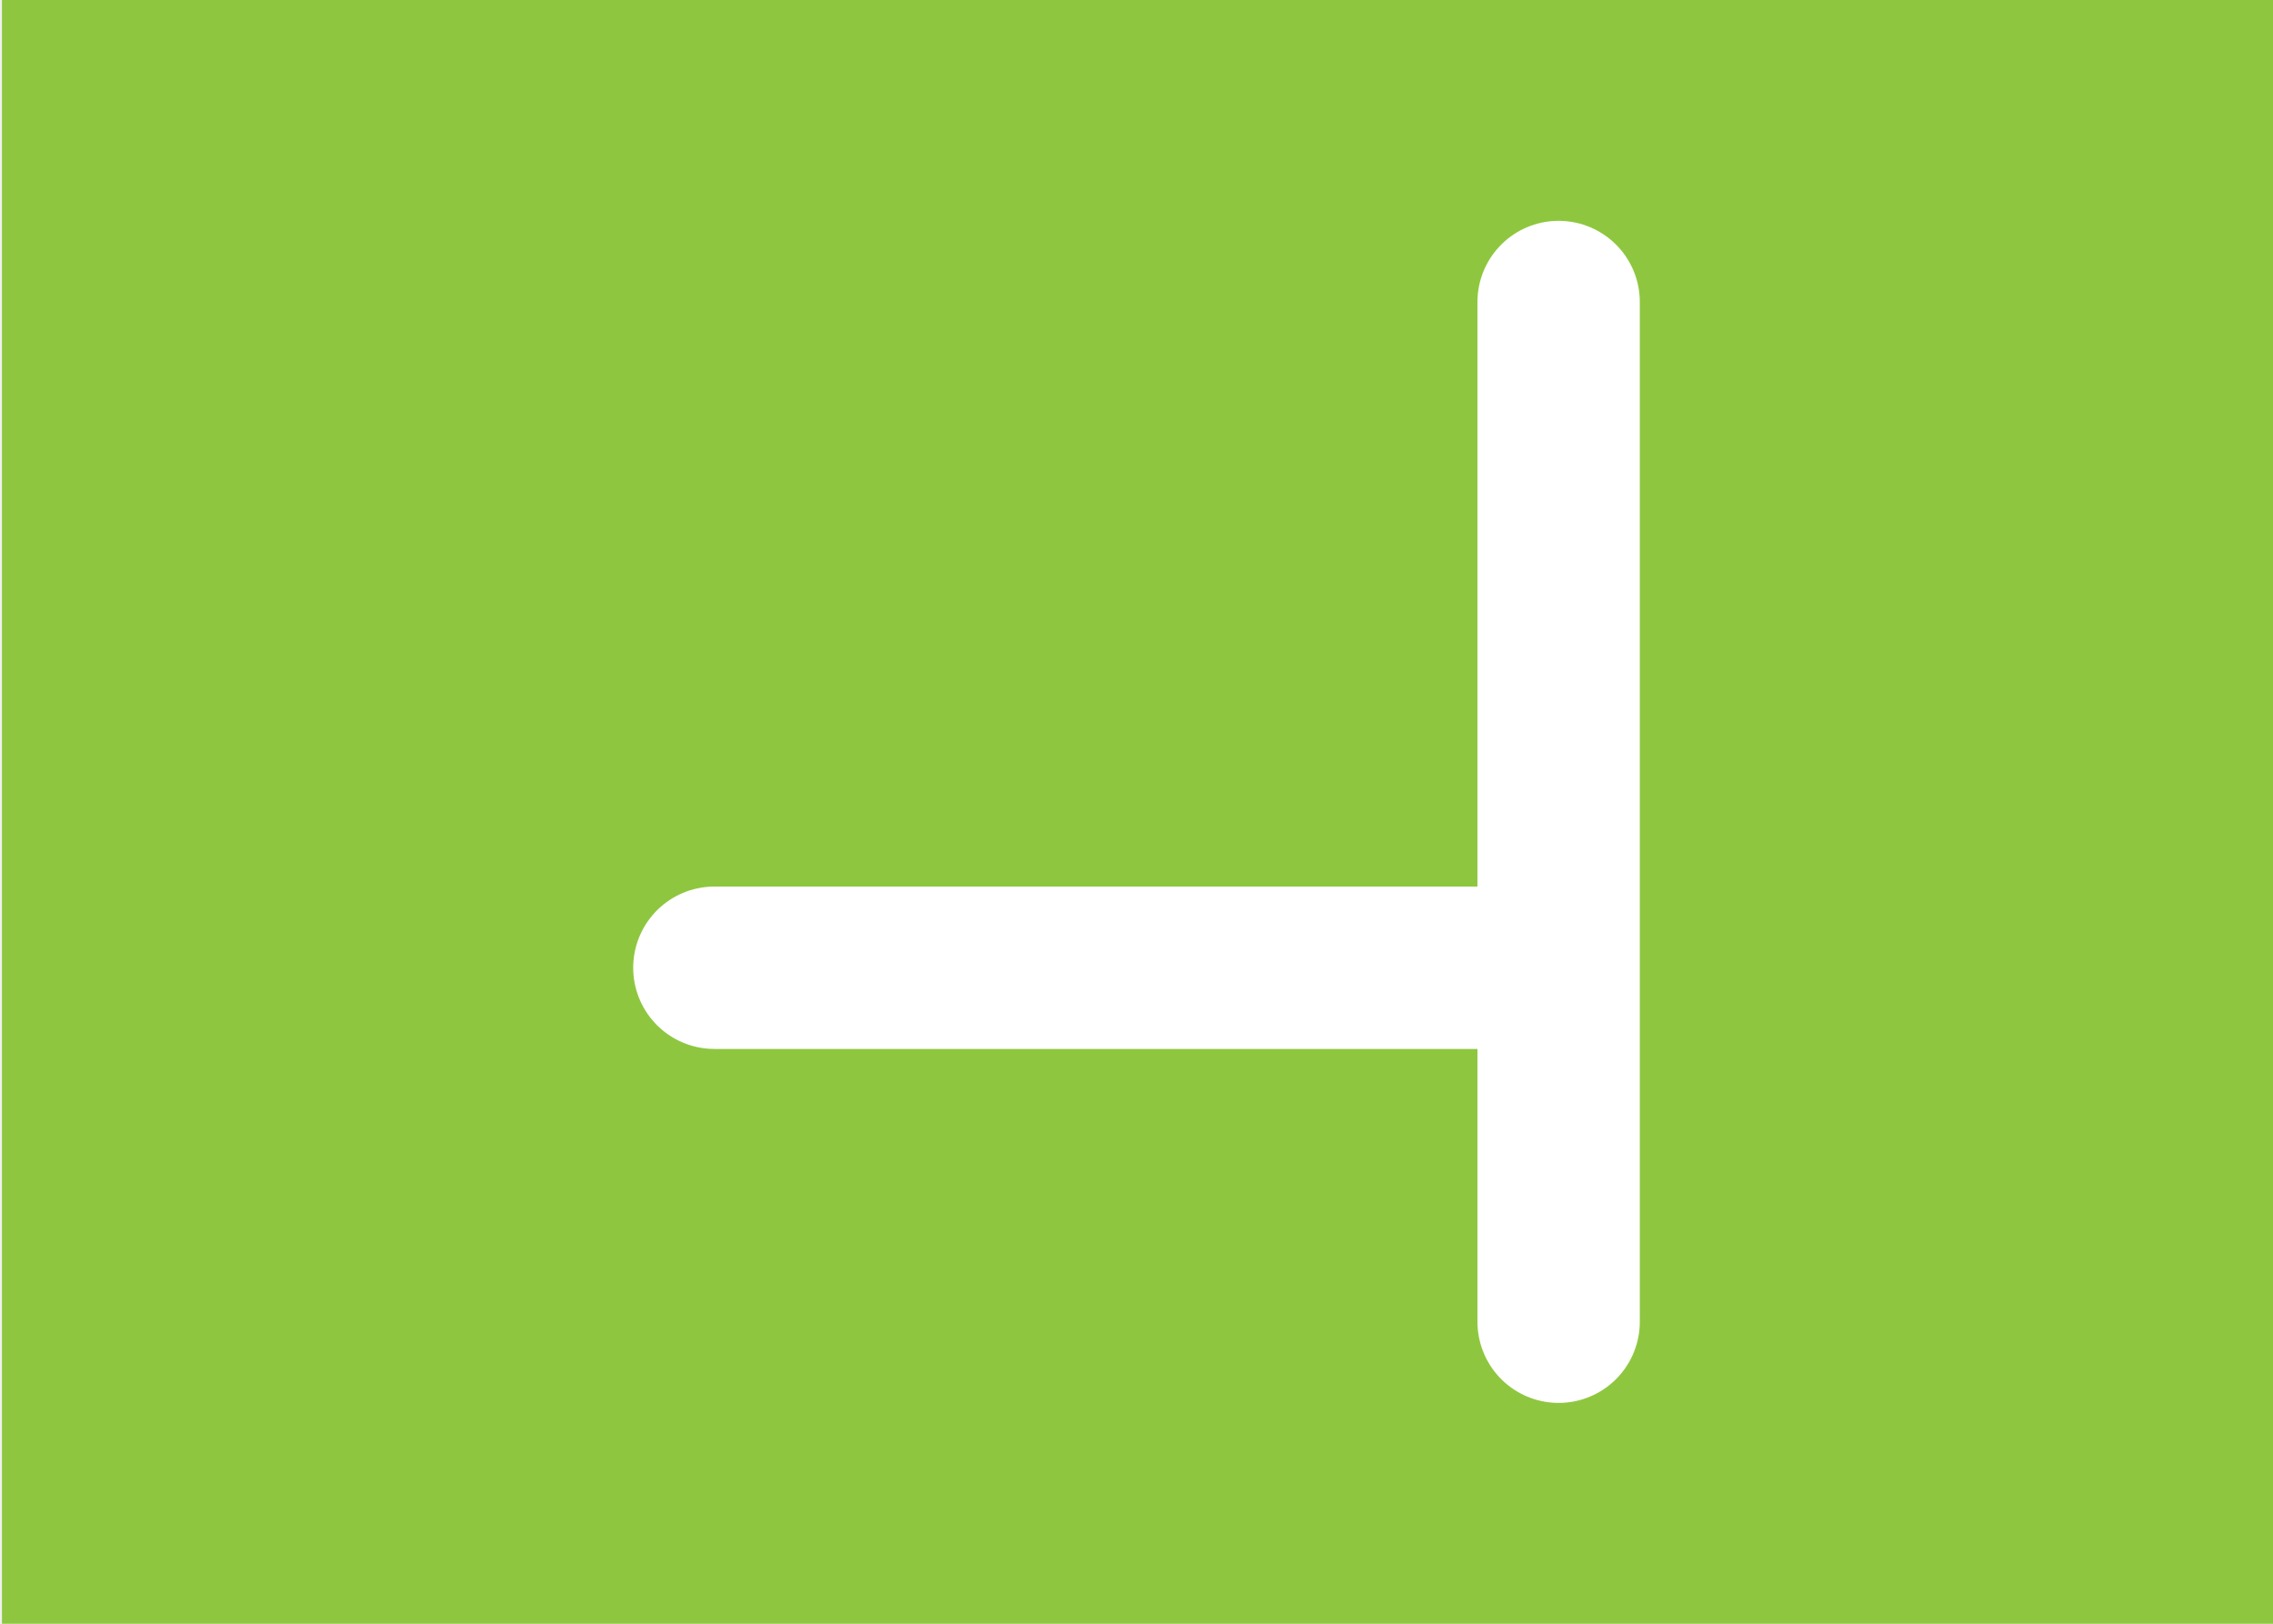
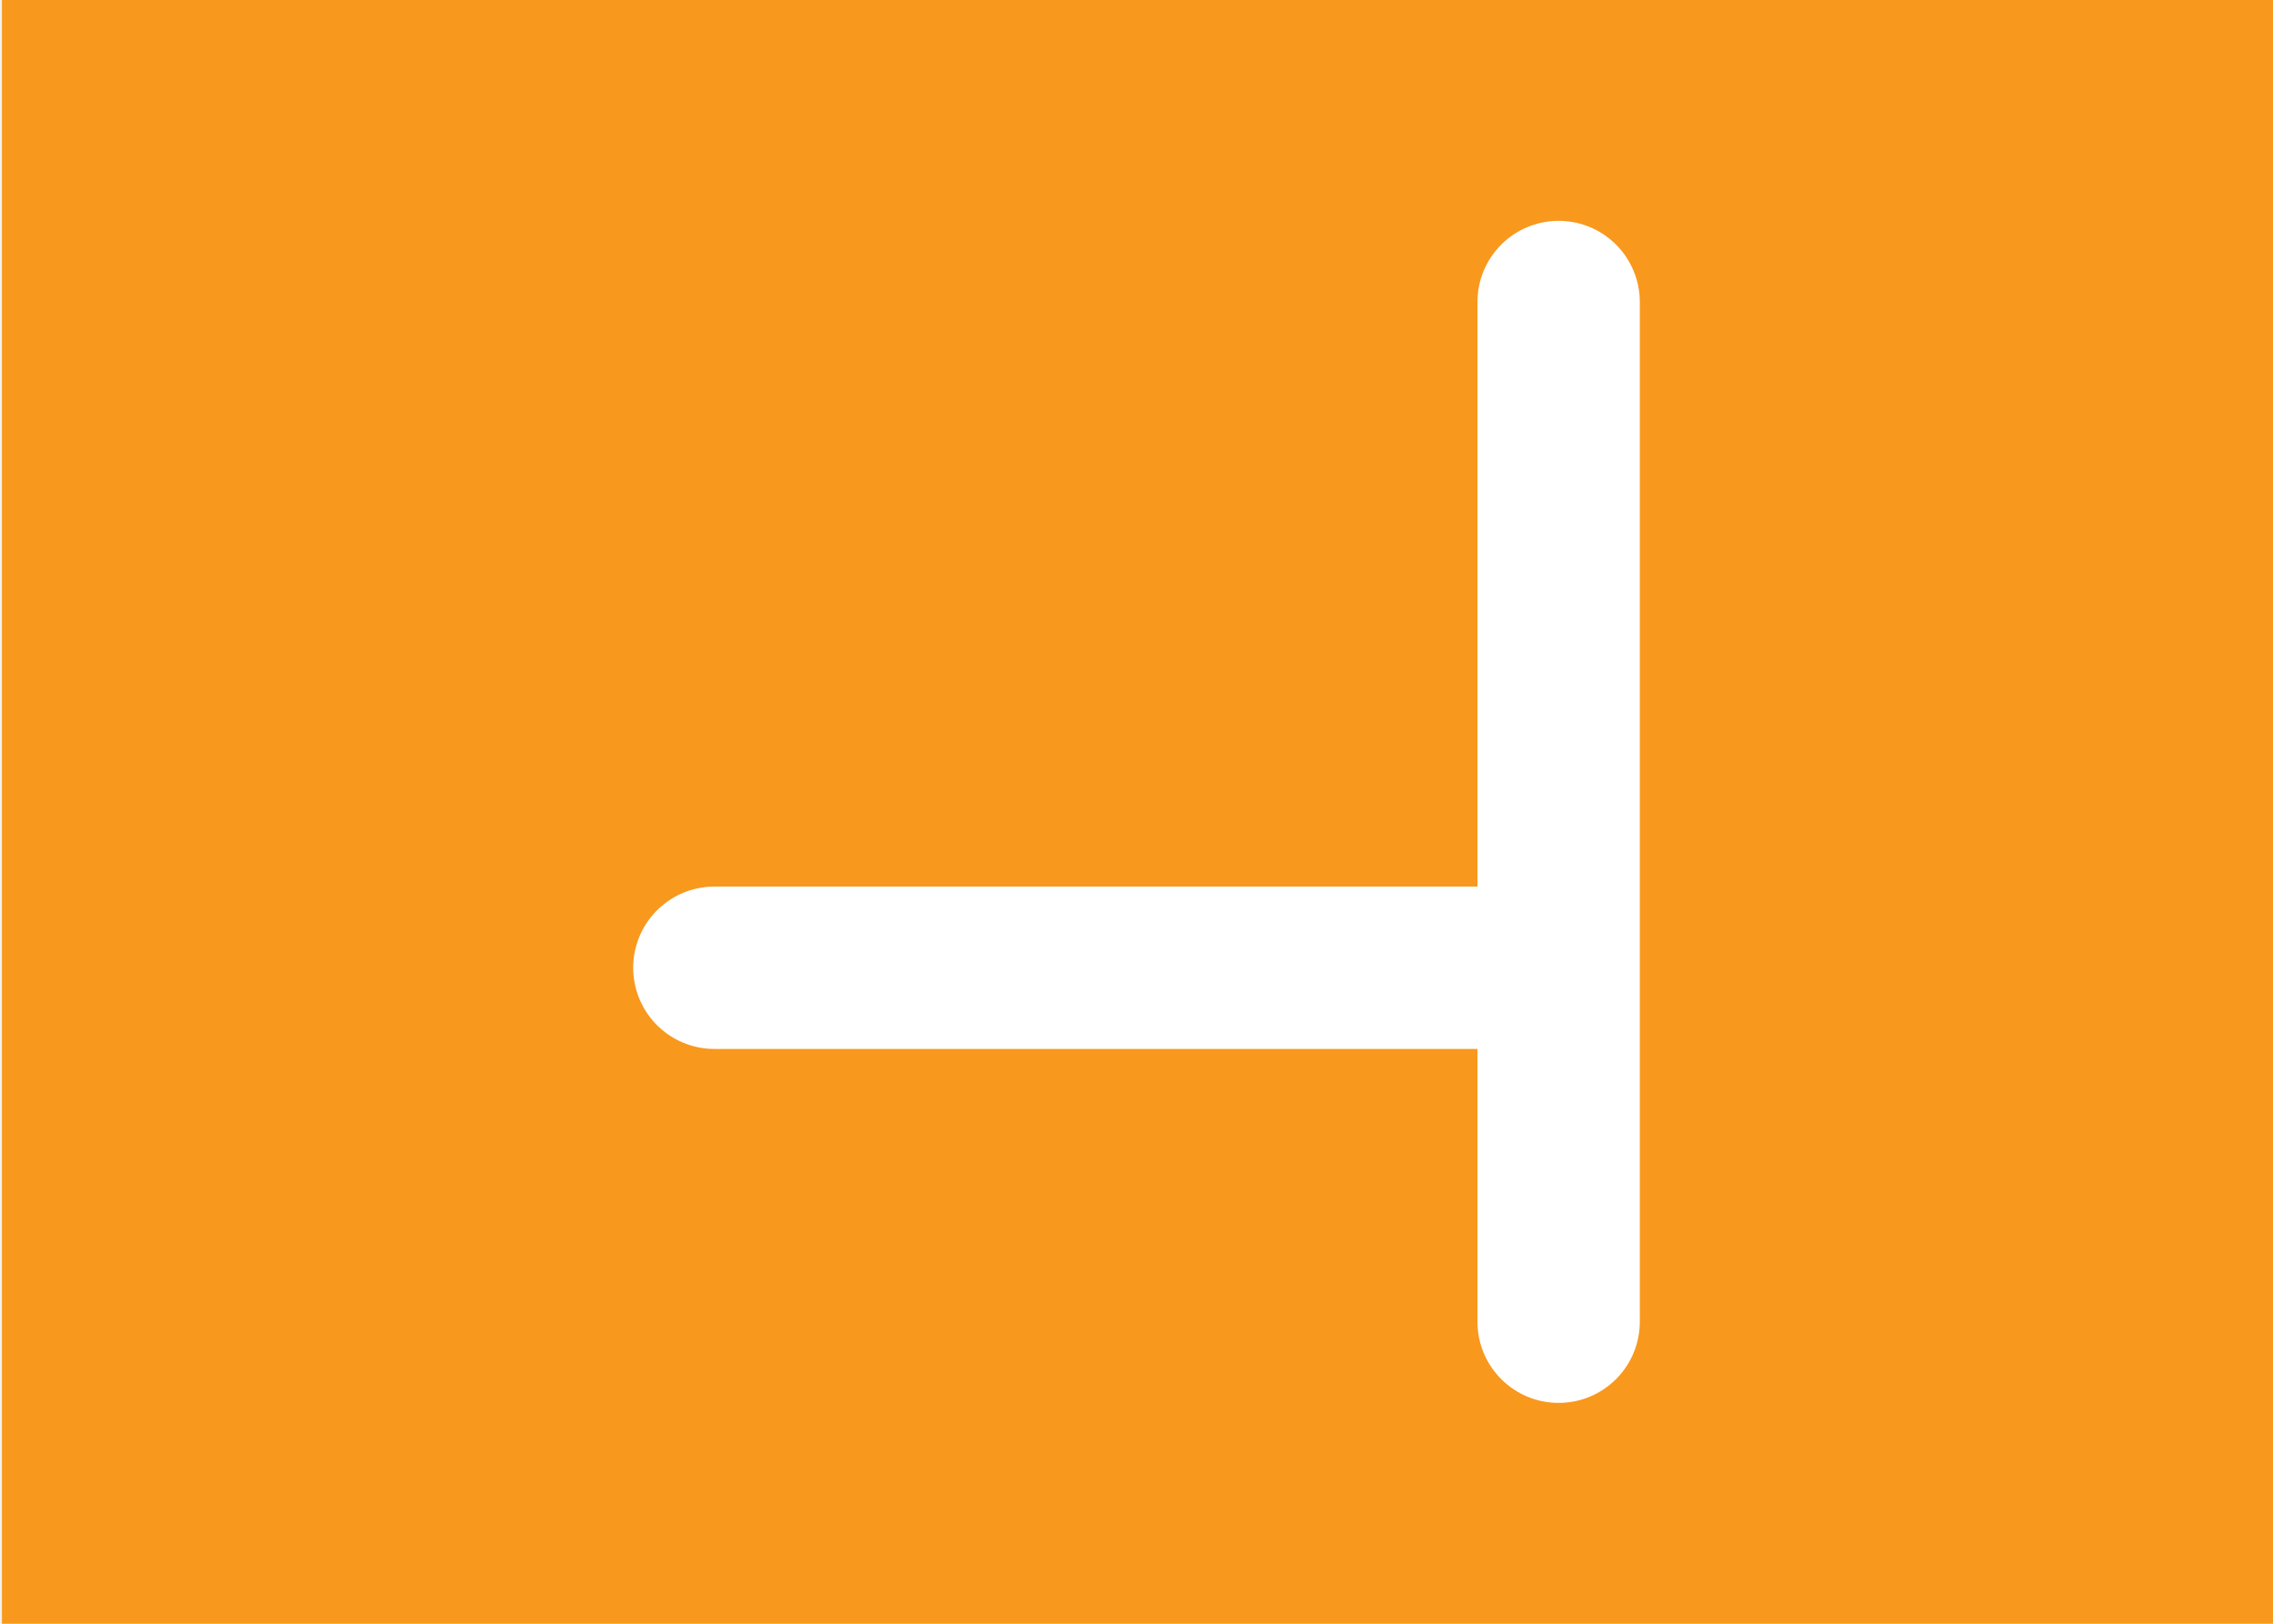
- <svg xmlns="http://www.w3.org/2000/svg" version="1.1" x="0px" y="0px" viewBox="0 0 350 250" enable-background="new 0 0 350 250" xml:space="preserve">
-   <g id="Layer_1">
+ <svg xmlns="http://www.w3.org/2000/svg" version="1.1" id="Layer_1" x="0px" y="0px" viewBox="0 0 350 250" enable-background="new 0 0 350 250" xml:space="preserve">
+   <g id="Layer_1_2_">
    <g id="Layer_1_1_">
-       <rect x="0.3" fill="#8EC73F" width="350" height="250" />
+       <rect x="0.3" fill="#F8981D" width="350" height="250" />
    </g>
  </g>
  <g id="Layer_2">
    <g>
      <line fill="none" stroke="#FFFFFF" stroke-width="25" stroke-linecap="round" stroke-linejoin="round" stroke-miterlimit="10" x1="240" y1="46.5" x2="240" y2="203.5" />
      <g id="Layer_2_1_">
        <line fill="none" stroke="#FFFFFF" stroke-width="25" stroke-linecap="round" stroke-linejoin="round" stroke-miterlimit="10" x1="237" y1="149" x2="110" y2="149" />
      </g>
    </g>
  </g>
</svg>
